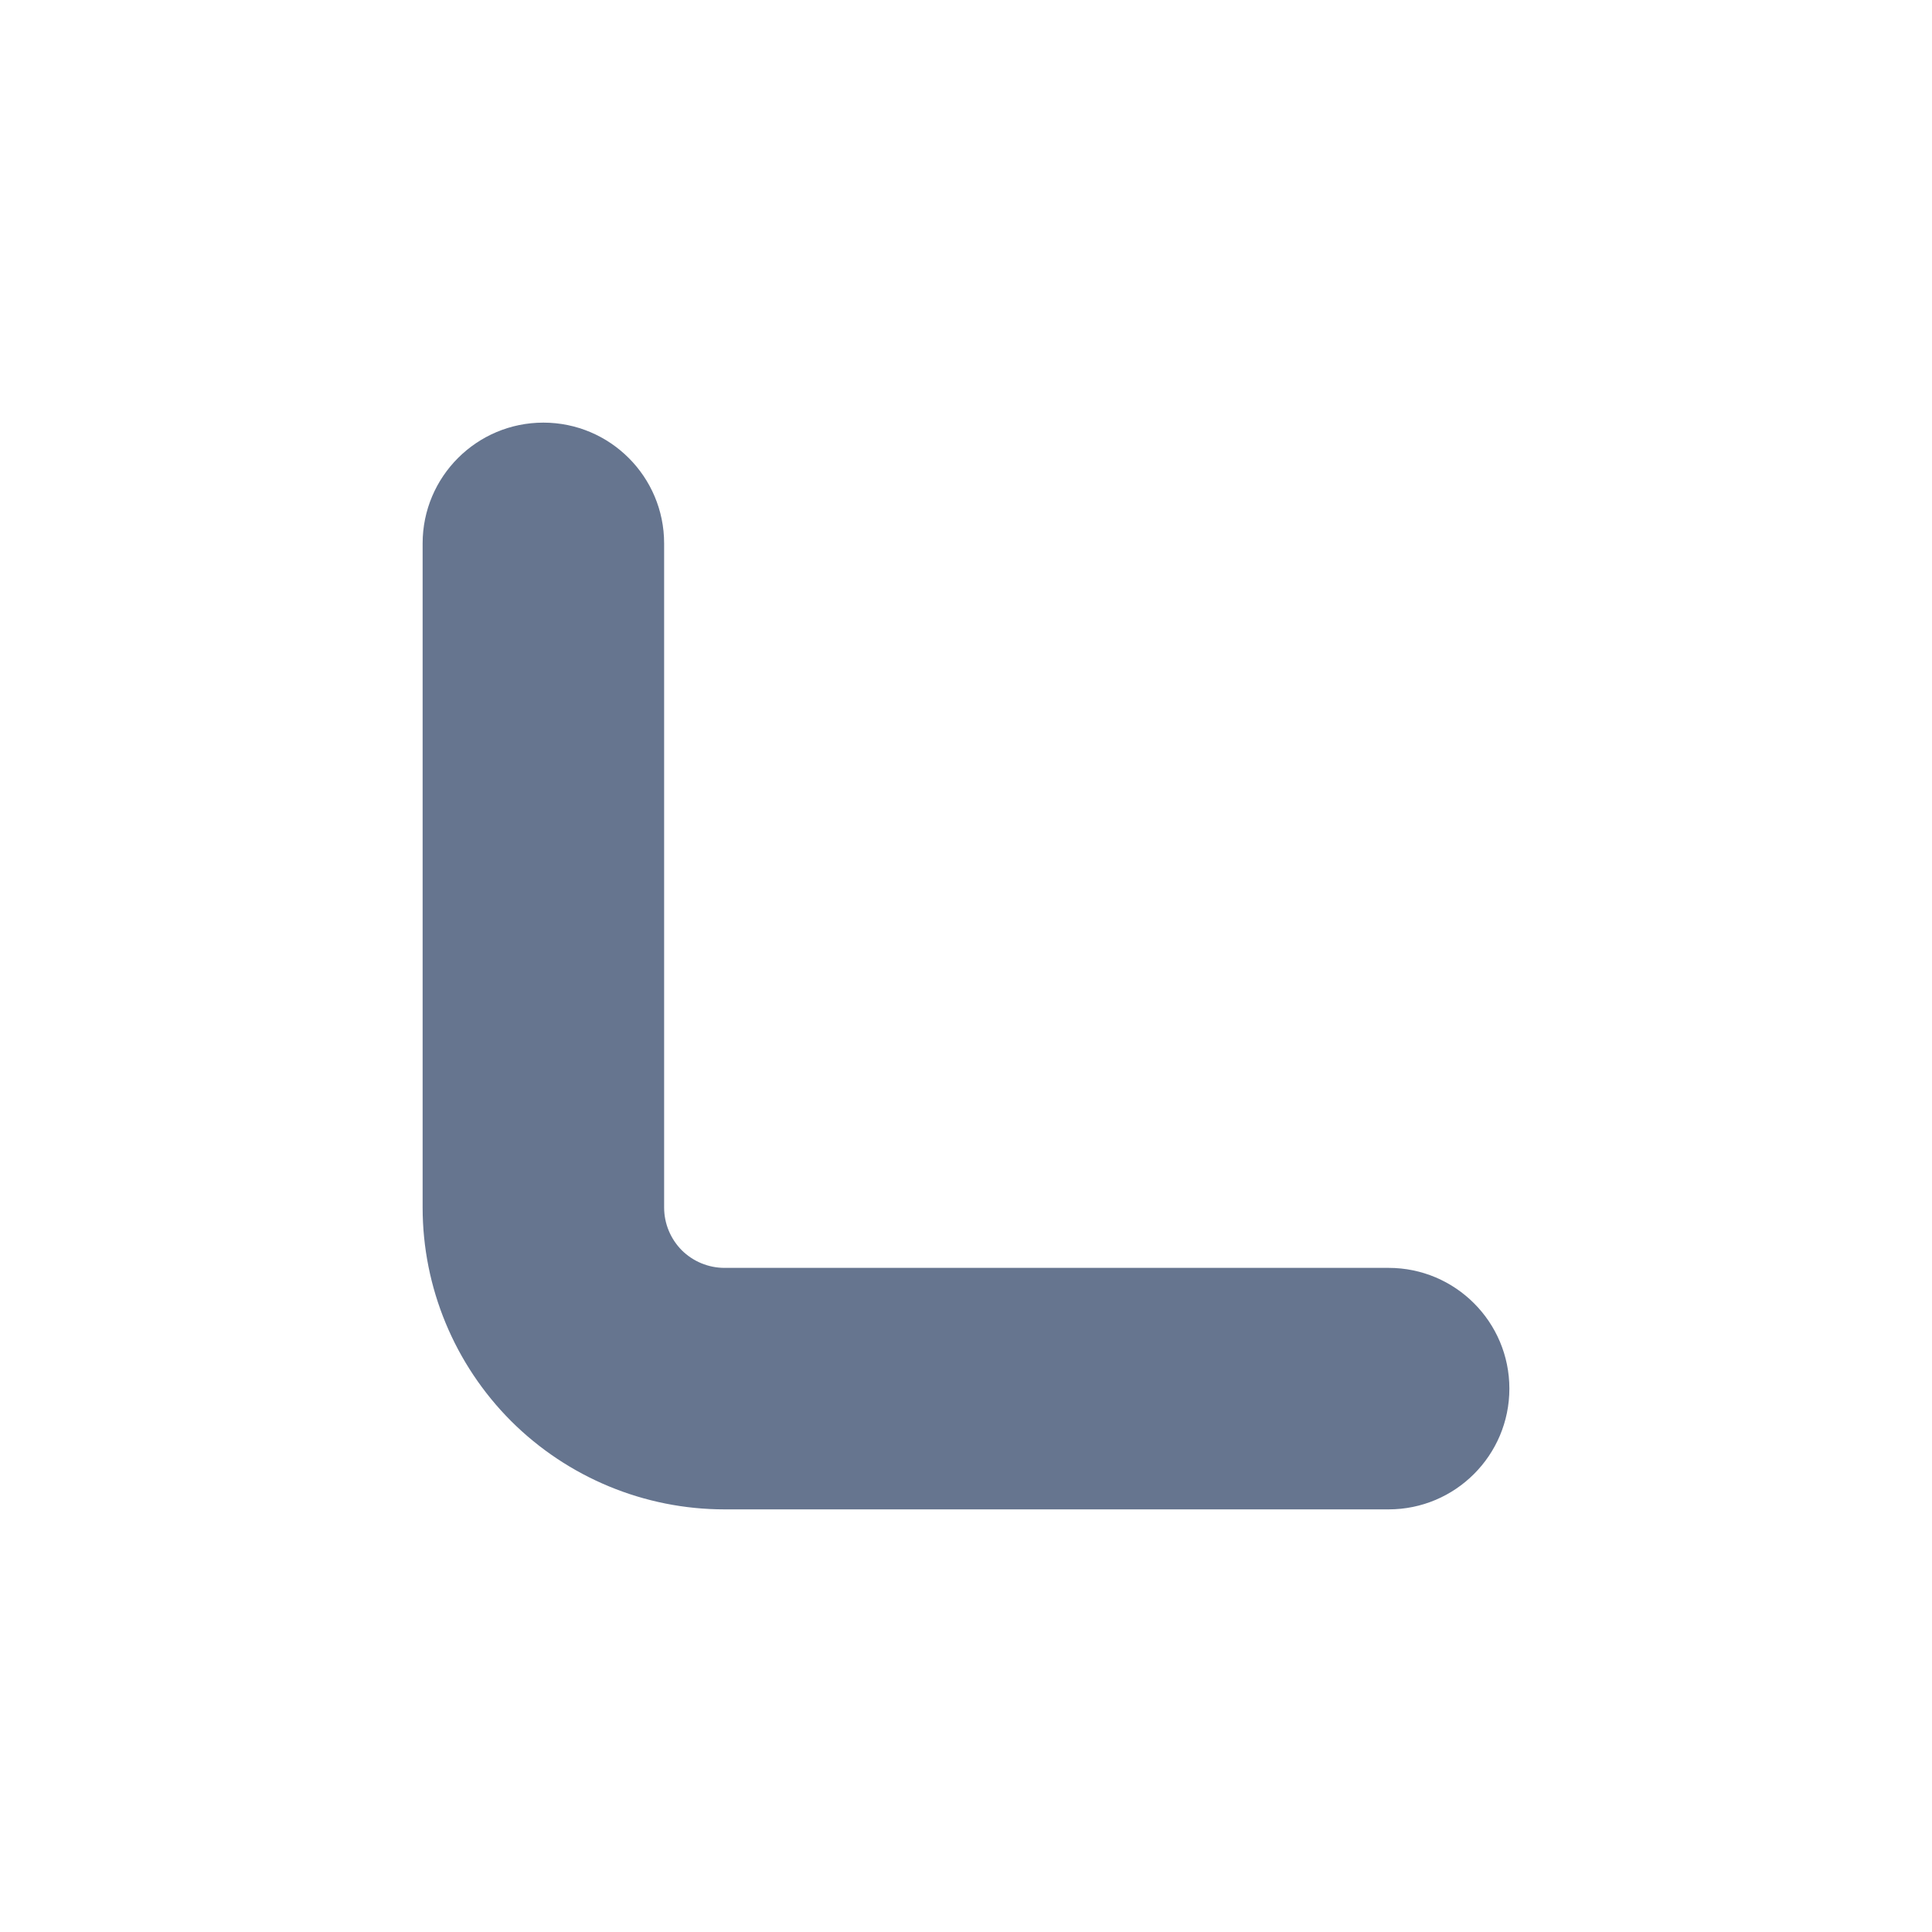
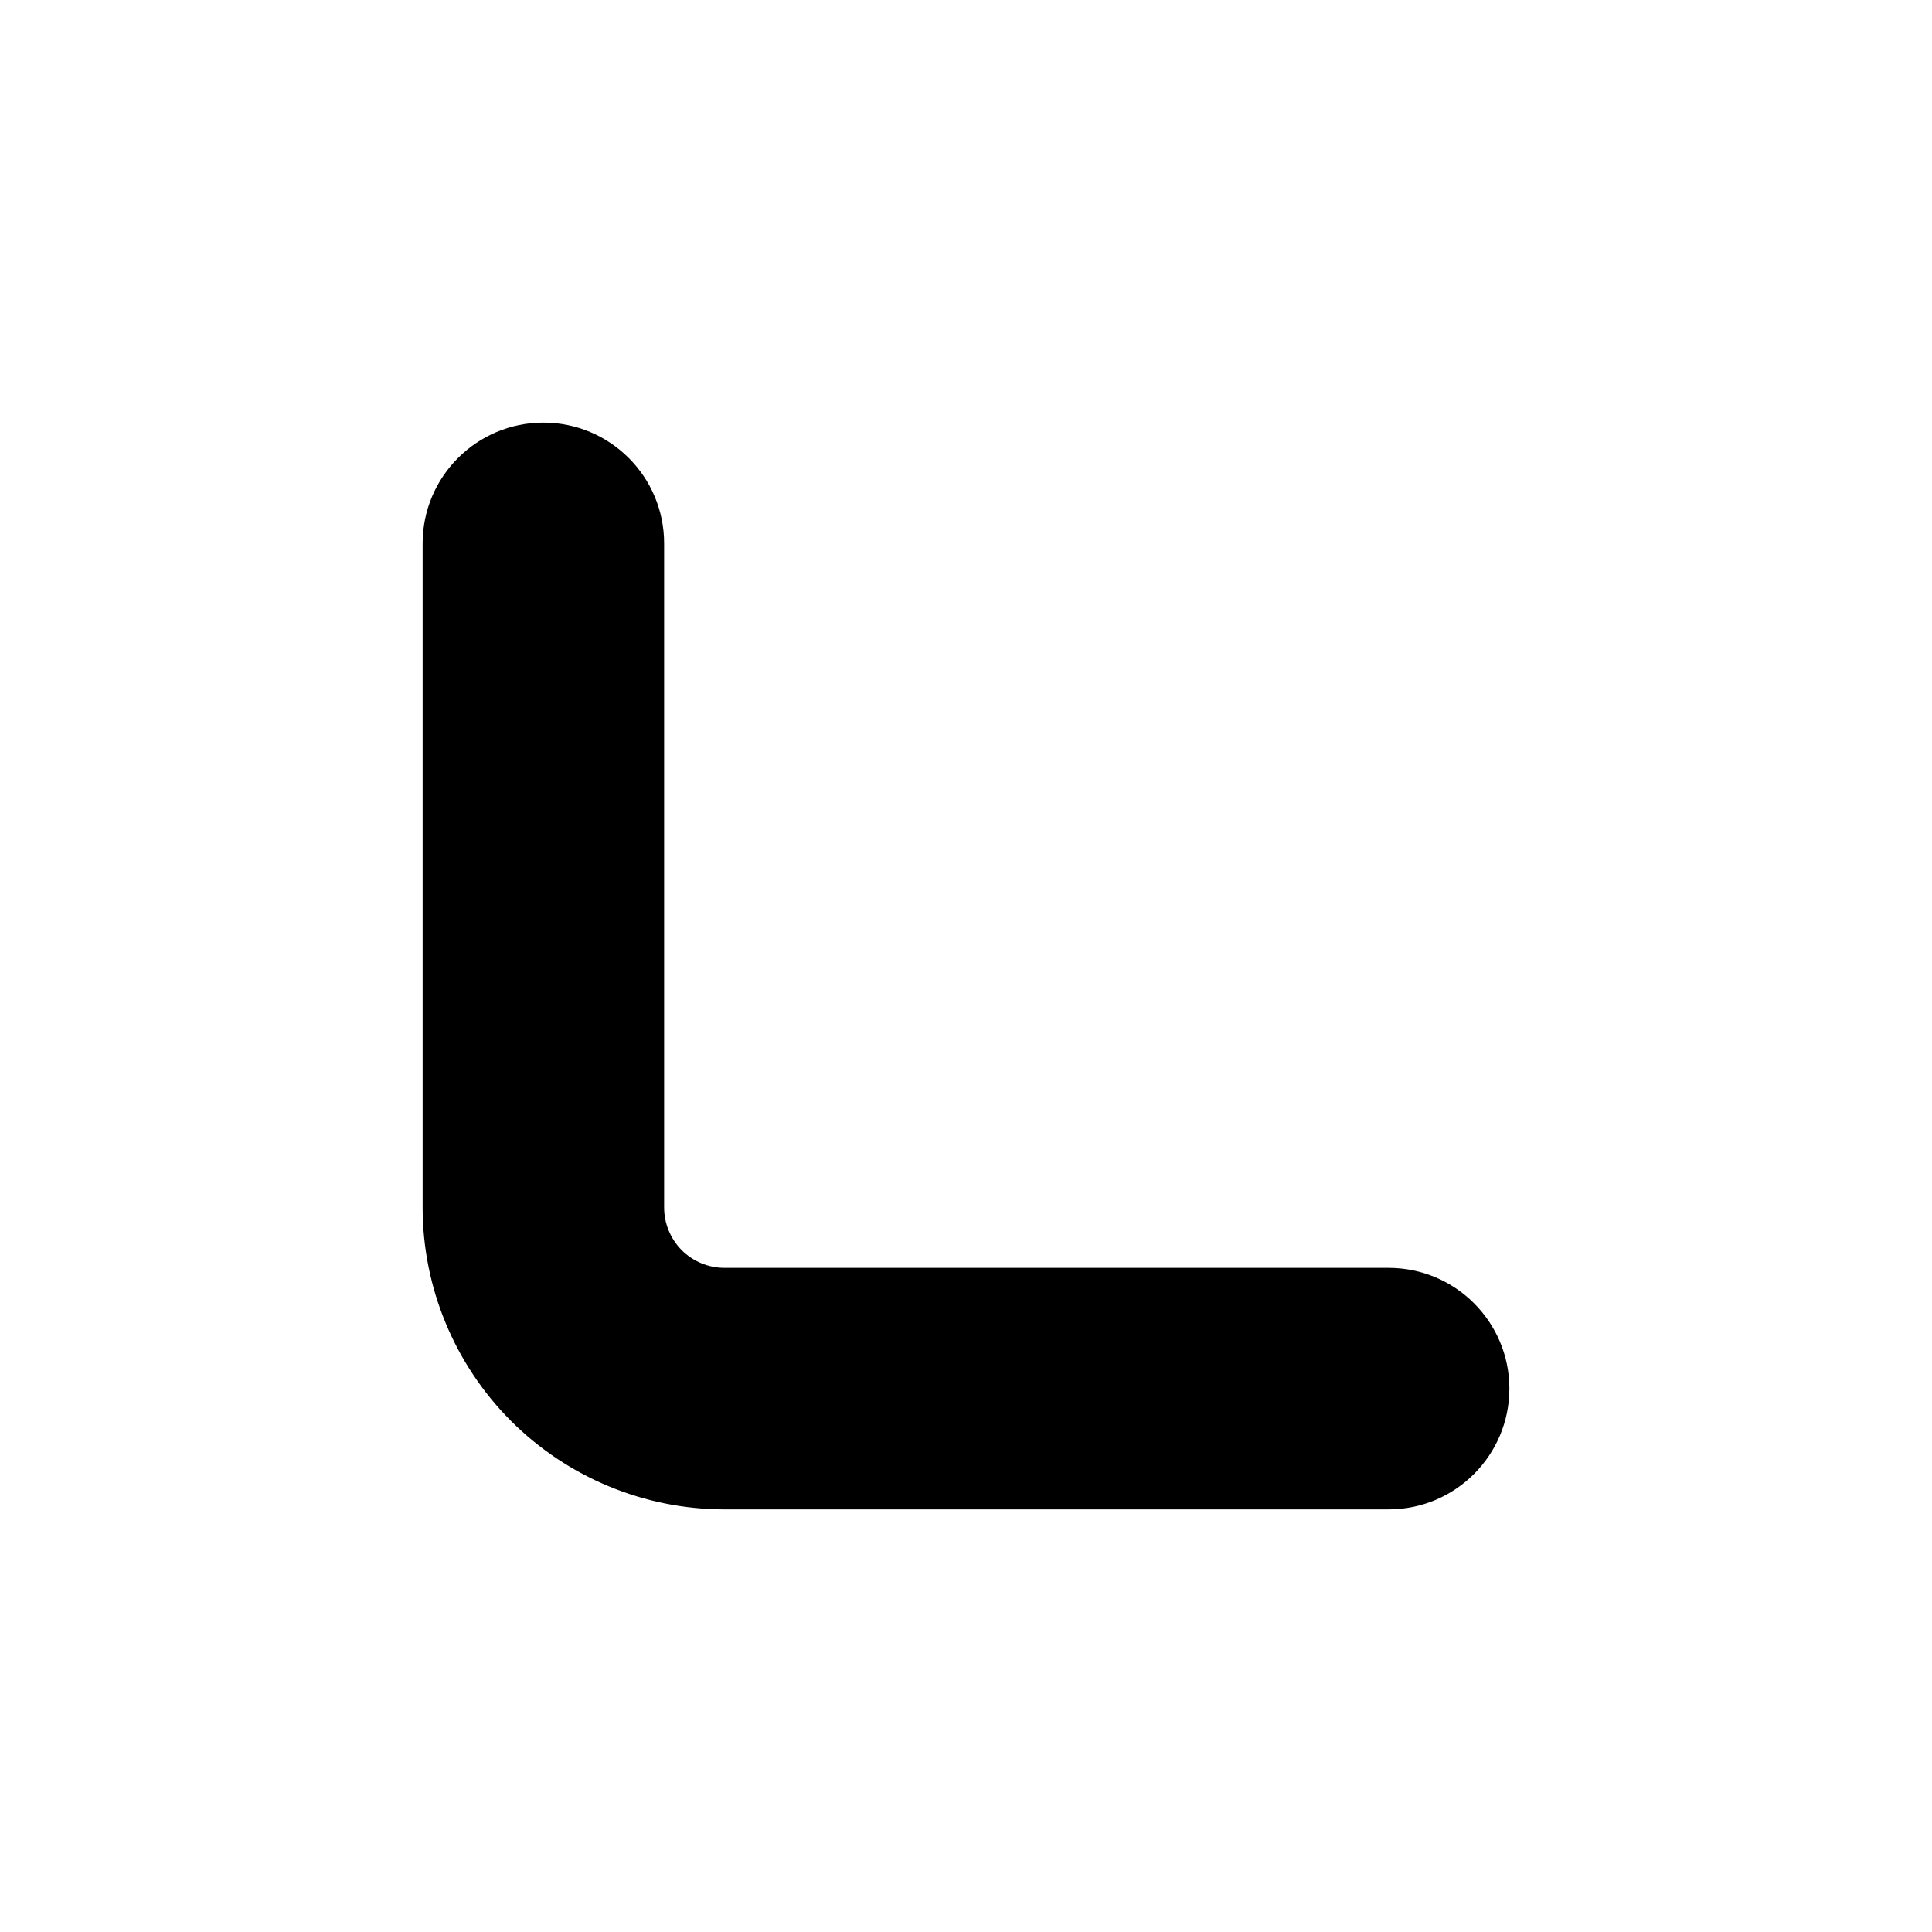
- <svg xmlns="http://www.w3.org/2000/svg" width="16" height="16" viewBox="0 0 16 16" fill="none">
-   <path d="M3.5 10V4.5C3.5 3.948 3.948 3.5 4.5 3.5C5.052 3.5 5.5 3.948 5.5 4.5V10C5.5 10.133 5.553 10.26 5.646 10.354C5.74 10.447 5.867 10.5 6 10.5H11.5C12.052 10.5 12.5 10.948 12.5 11.5C12.5 12.052 12.052 12.5 11.5 12.5H6C5.337 12.5 4.701 12.236 4.232 11.768C3.764 11.299 3.5 10.663 3.5 10Z" fill="#66758F" />
+ <svg xmlns="http://www.w3.org/2000/svg" fill="currentColor" viewBox="0 0 16 16">
+   <path d="M3.5 10V4.5C3.5 3.948 3.948 3.5 4.5 3.5C5.052 3.5 5.5 3.948 5.5 4.5V10C5.5 10.133 5.553 10.26 5.646 10.354C5.74 10.447 5.867 10.5 6 10.5H11.5C12.052 10.5 12.5 10.948 12.5 11.5C12.5 12.052 12.052 12.5 11.5 12.5H6C5.337 12.5 4.701 12.236 4.232 11.768C3.764 11.299 3.5 10.663 3.5 10Z" />
</svg>
